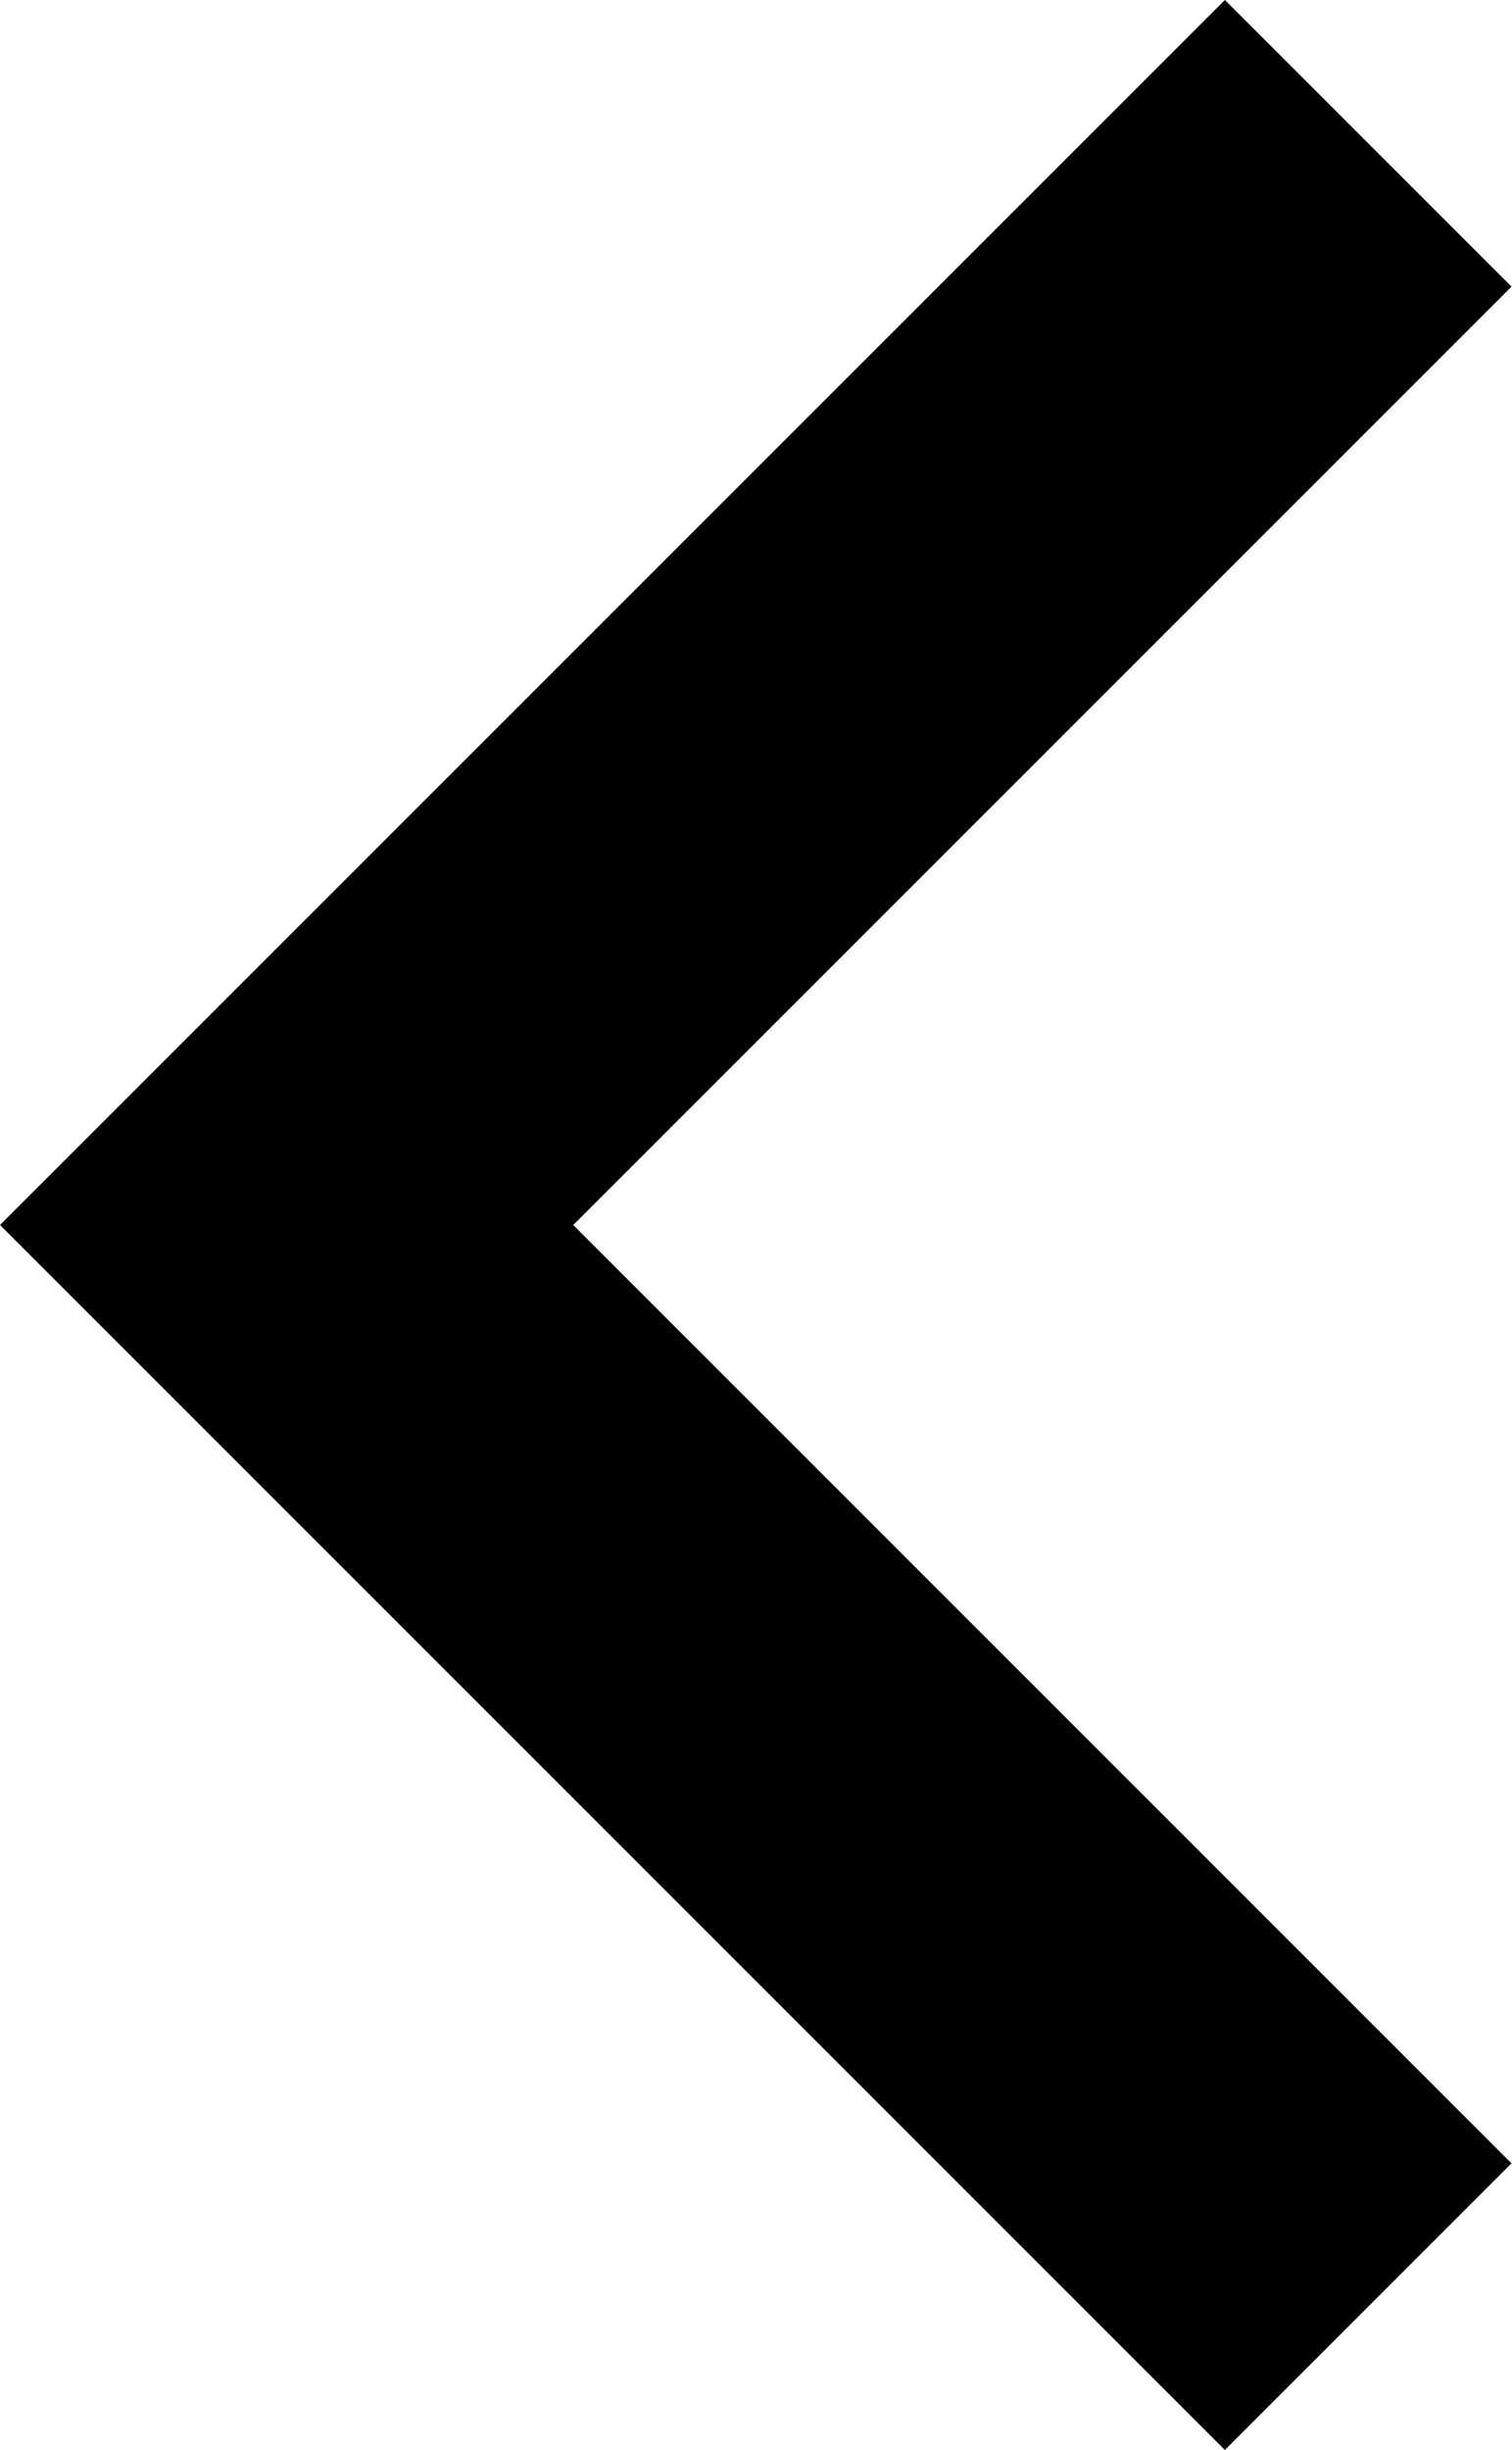
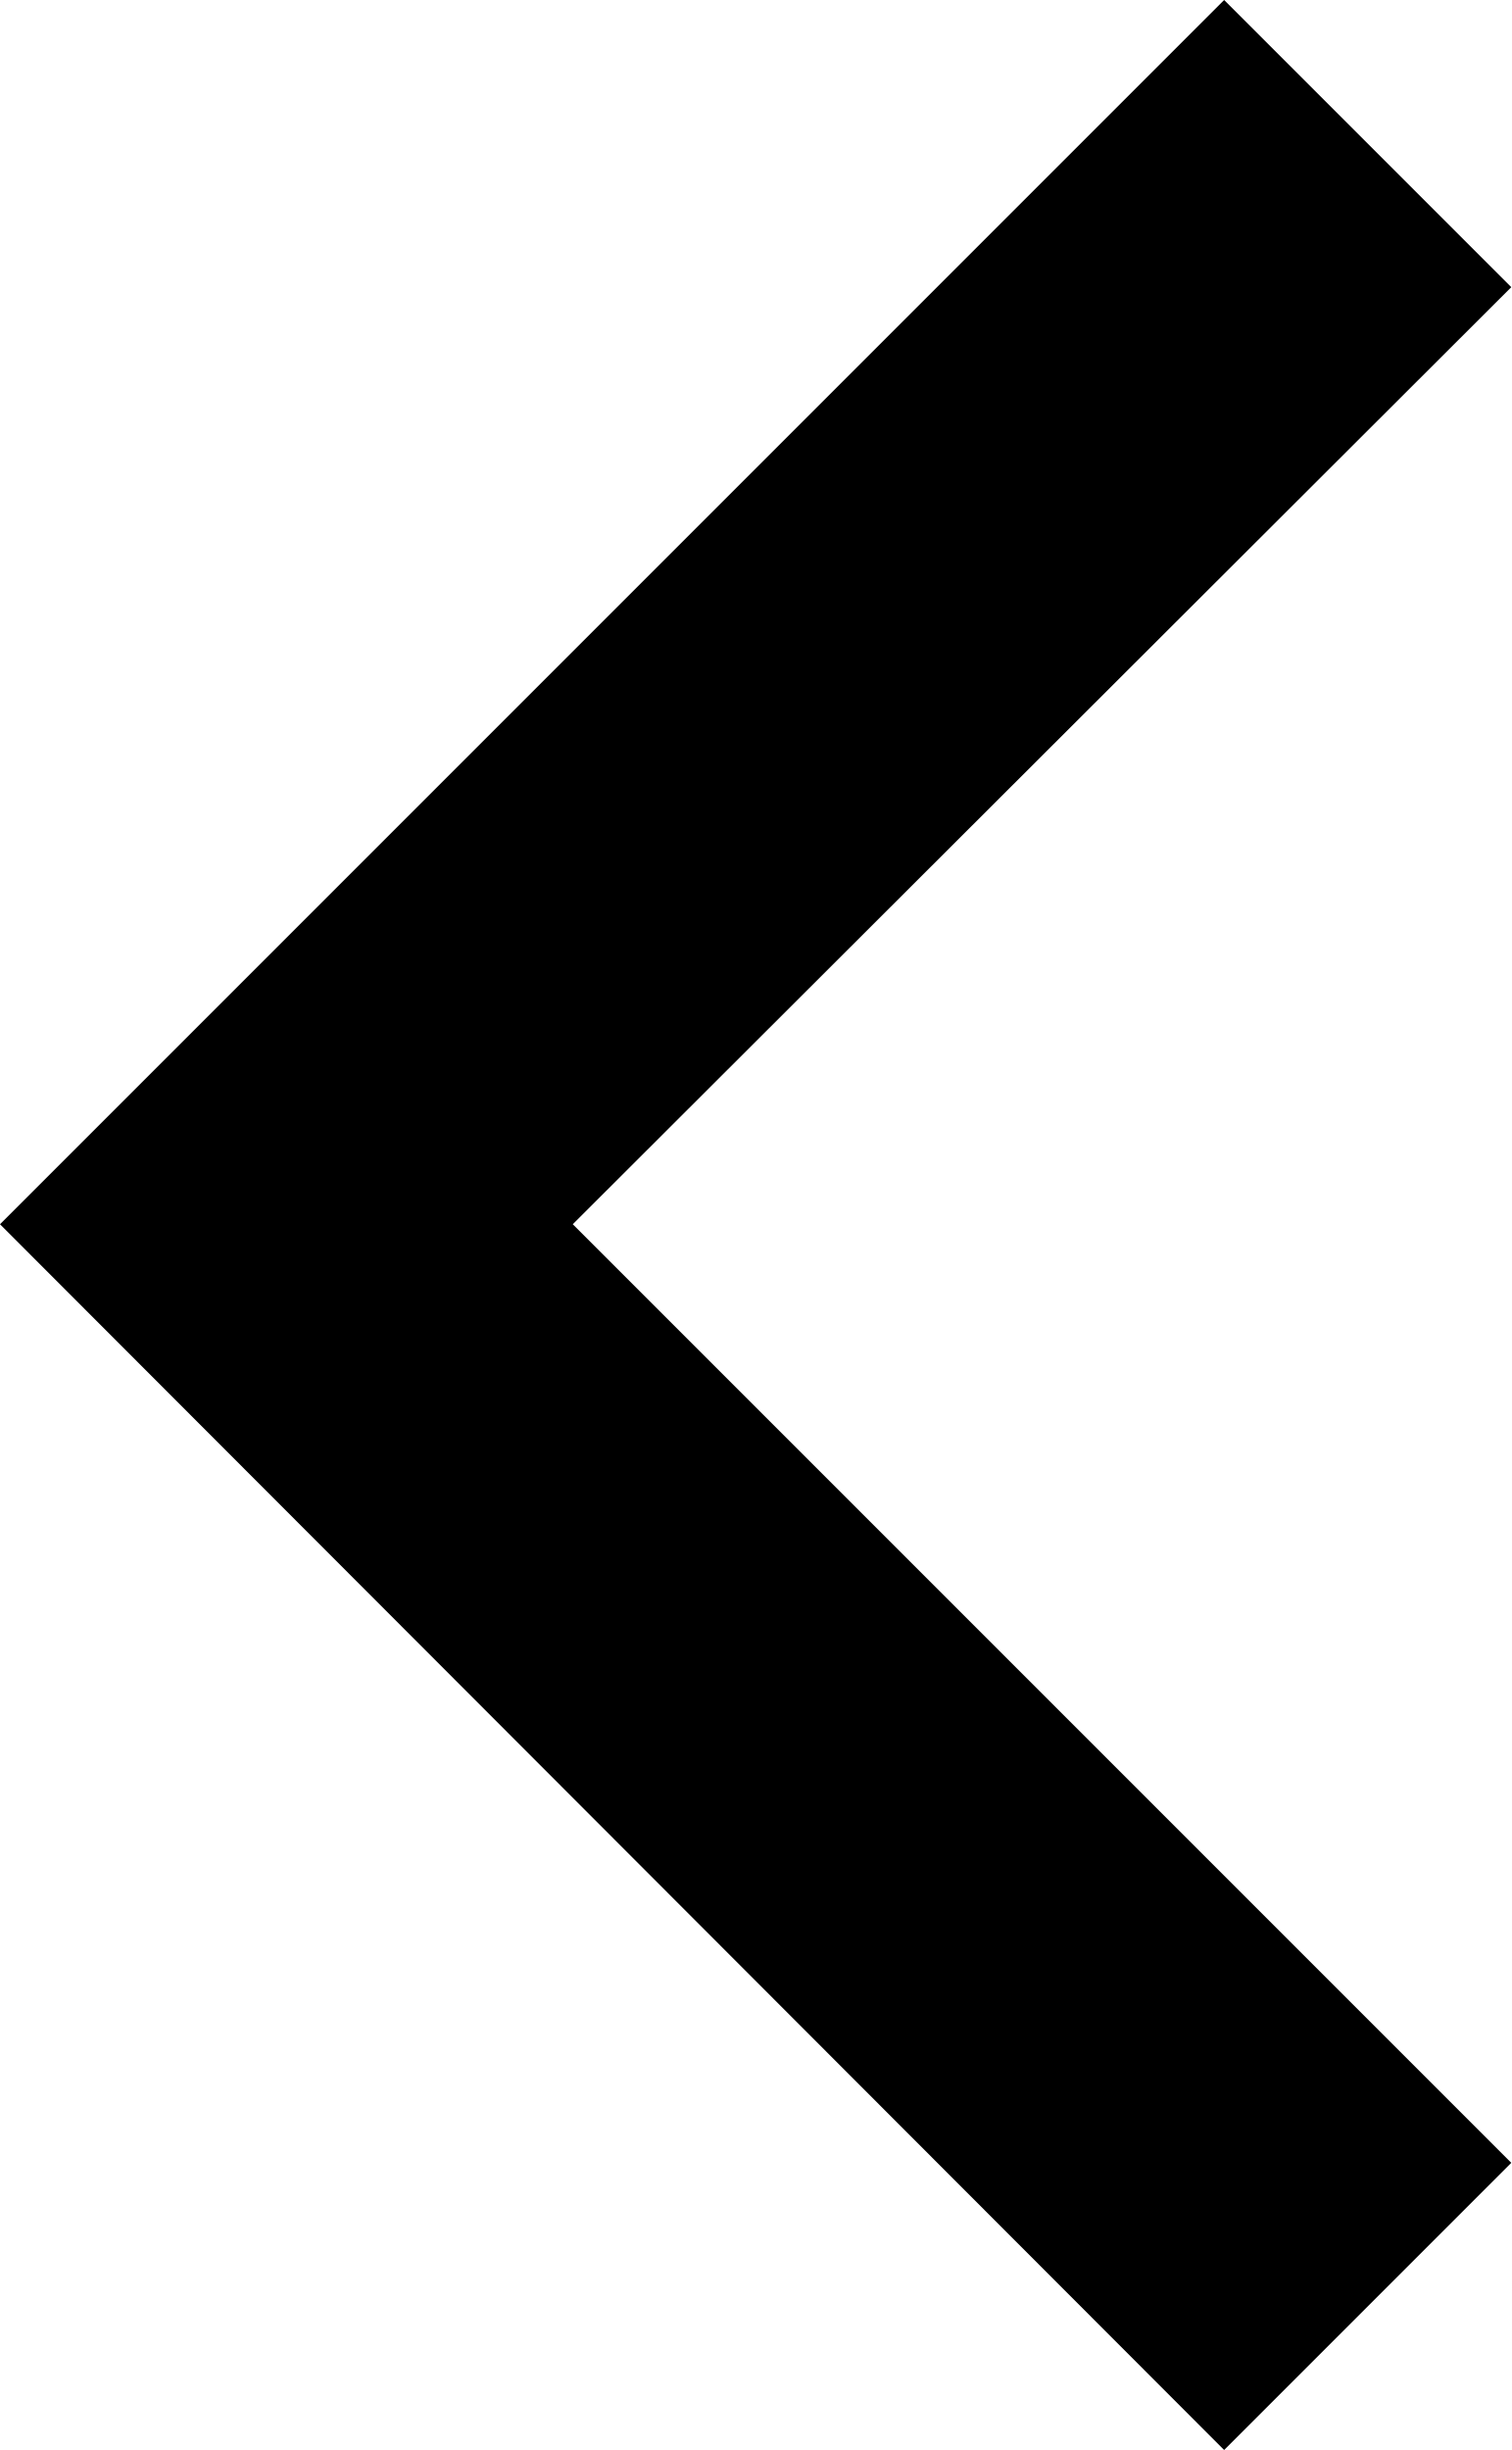
- <svg xmlns="http://www.w3.org/2000/svg" width="10px" class="icon icons-stack" viewBox="0 0 16.77 27.18">
+ <svg xmlns="http://www.w3.org/2000/svg" width="10px" class="icon icon-middle" viewBox="0 0 10 16.21">
  <g id="working">
-     <g id="icons-_-widgets" data-name="icons-&amp;-widgets">
-       <polygon id="chevron-rt" points="6.36 13.59 16.77 3.18 13.59 0 0 13.59 13.59 27.18 16.77 24 6.36 13.59" />
+     <g id="icons-_-widgets" data-name="icons- -widgets">
+       <polygon id="chevron-rt" points="3.79 8.1 10 1.9 8.1 0 0 8.1 8.1 16.21 10 14.31 3.79 8.1" />
    </g>
  </g>
</svg>
